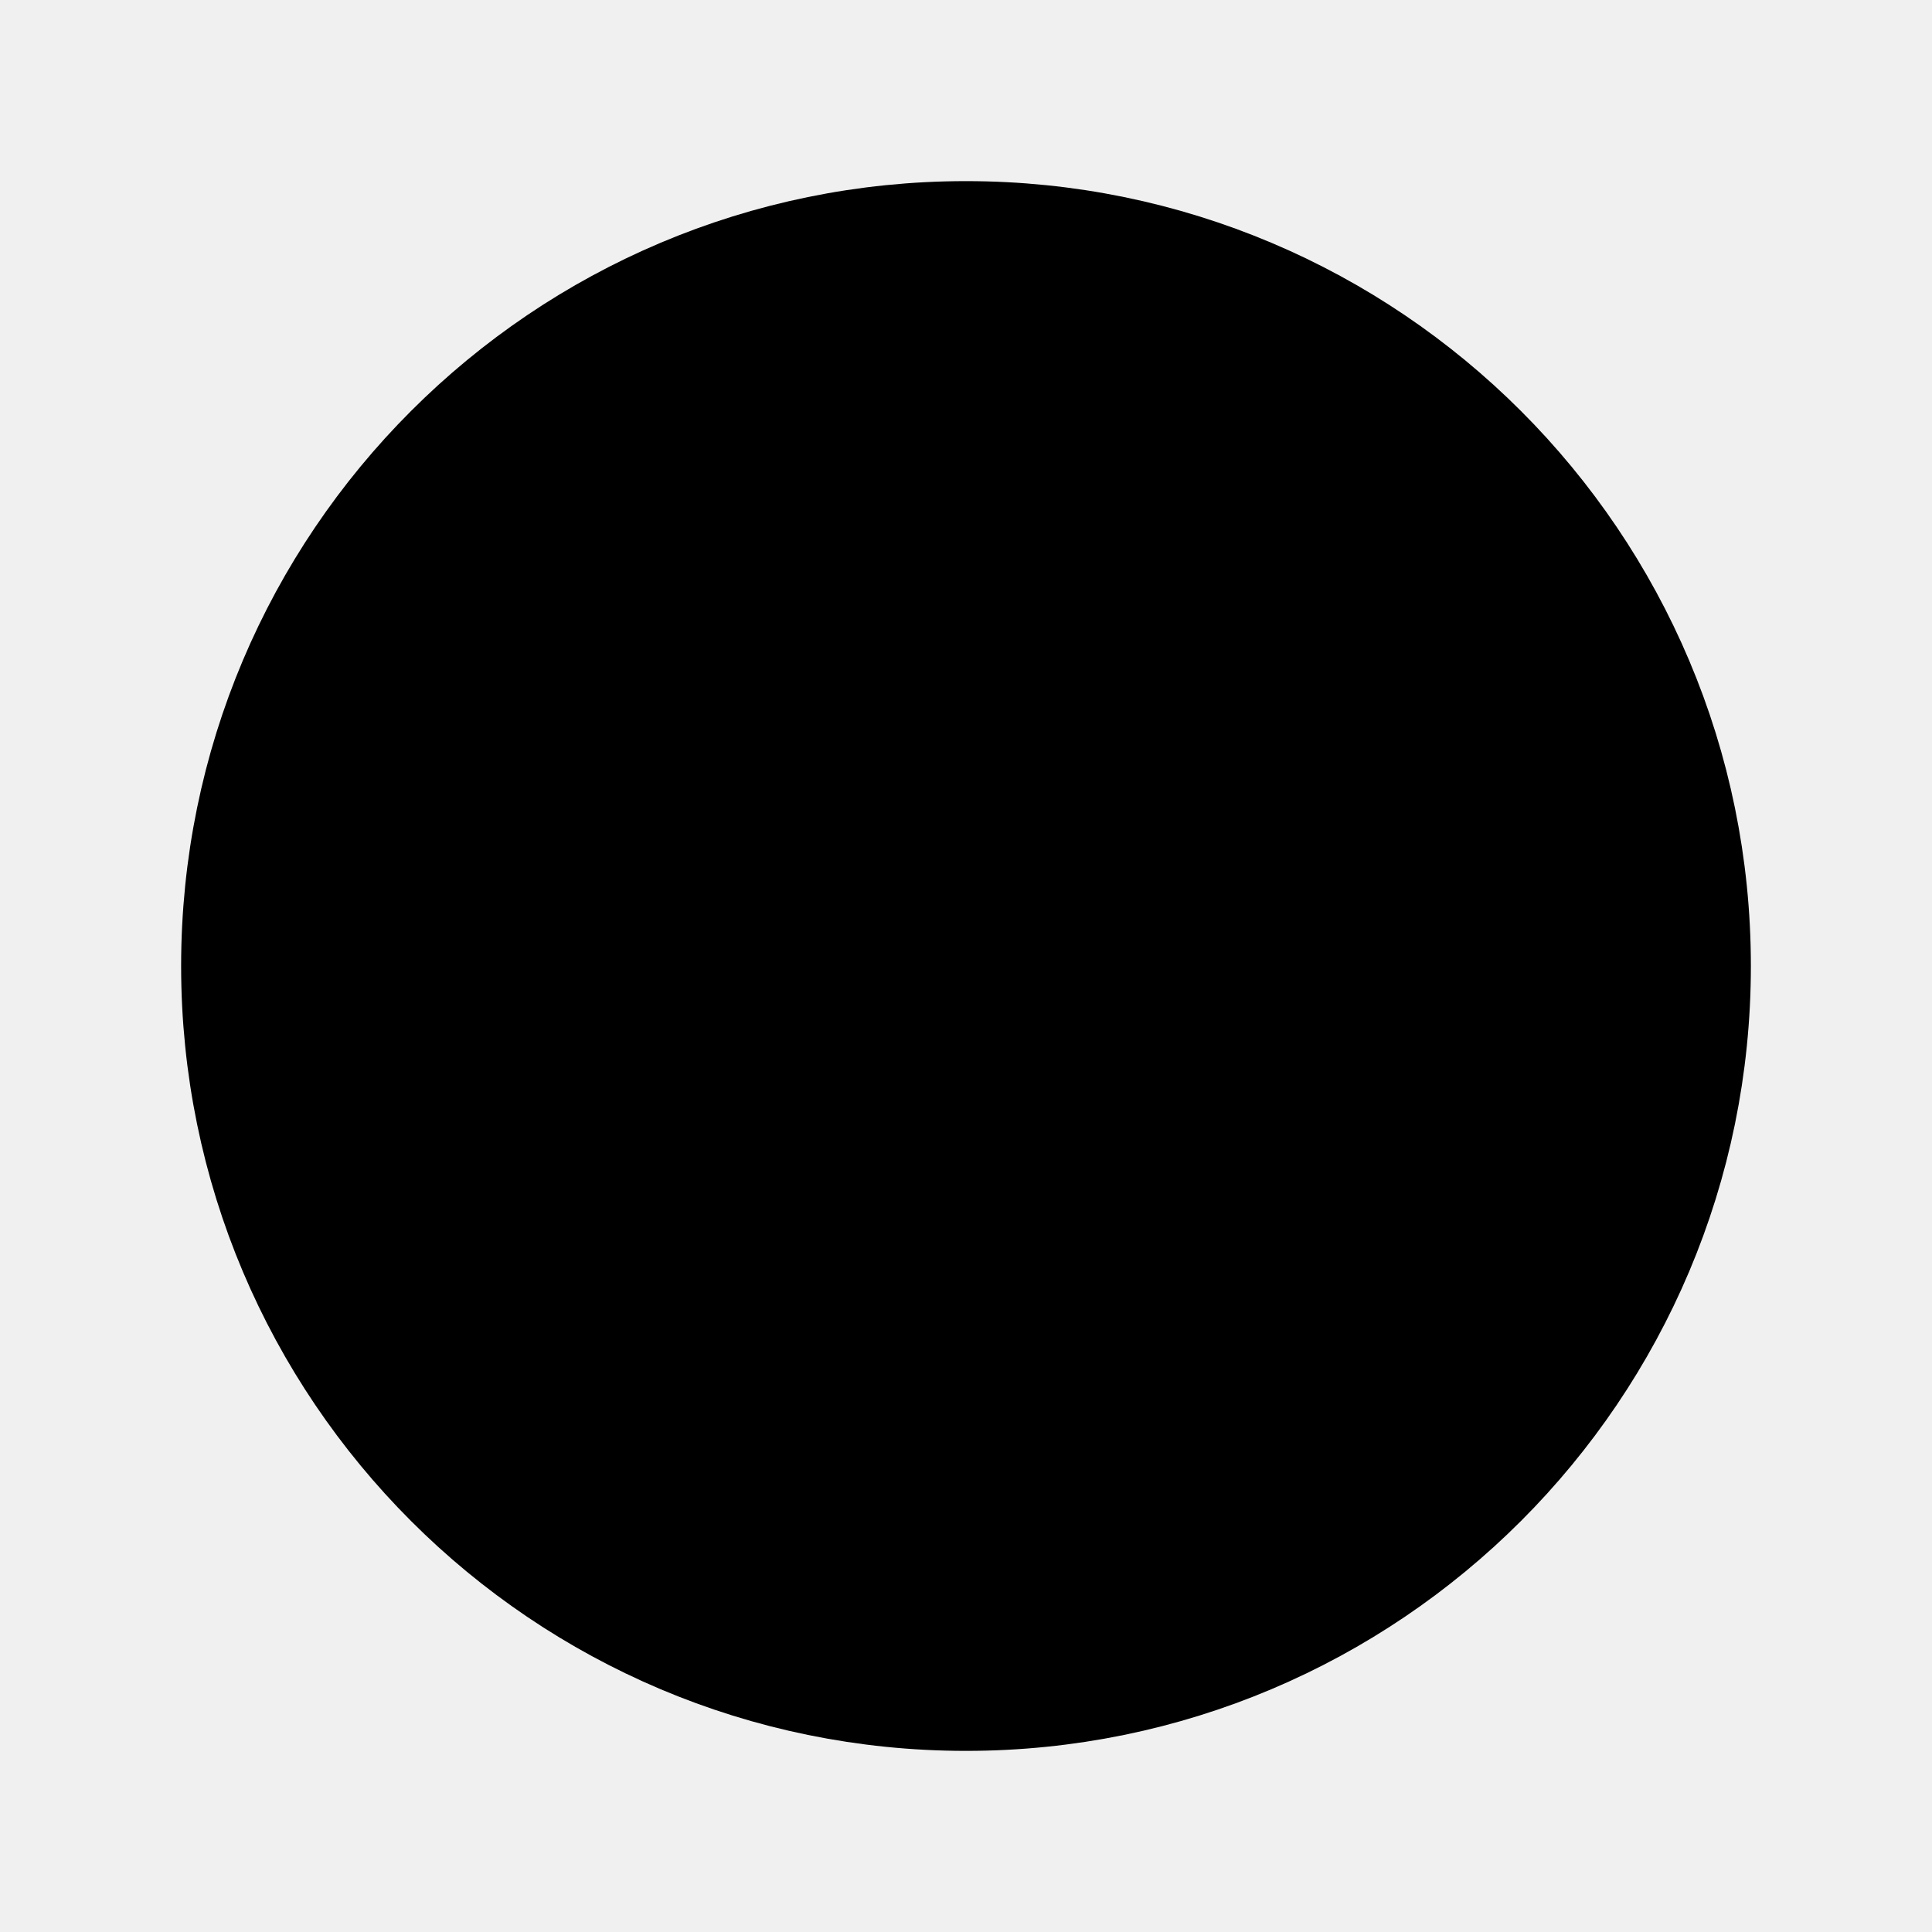
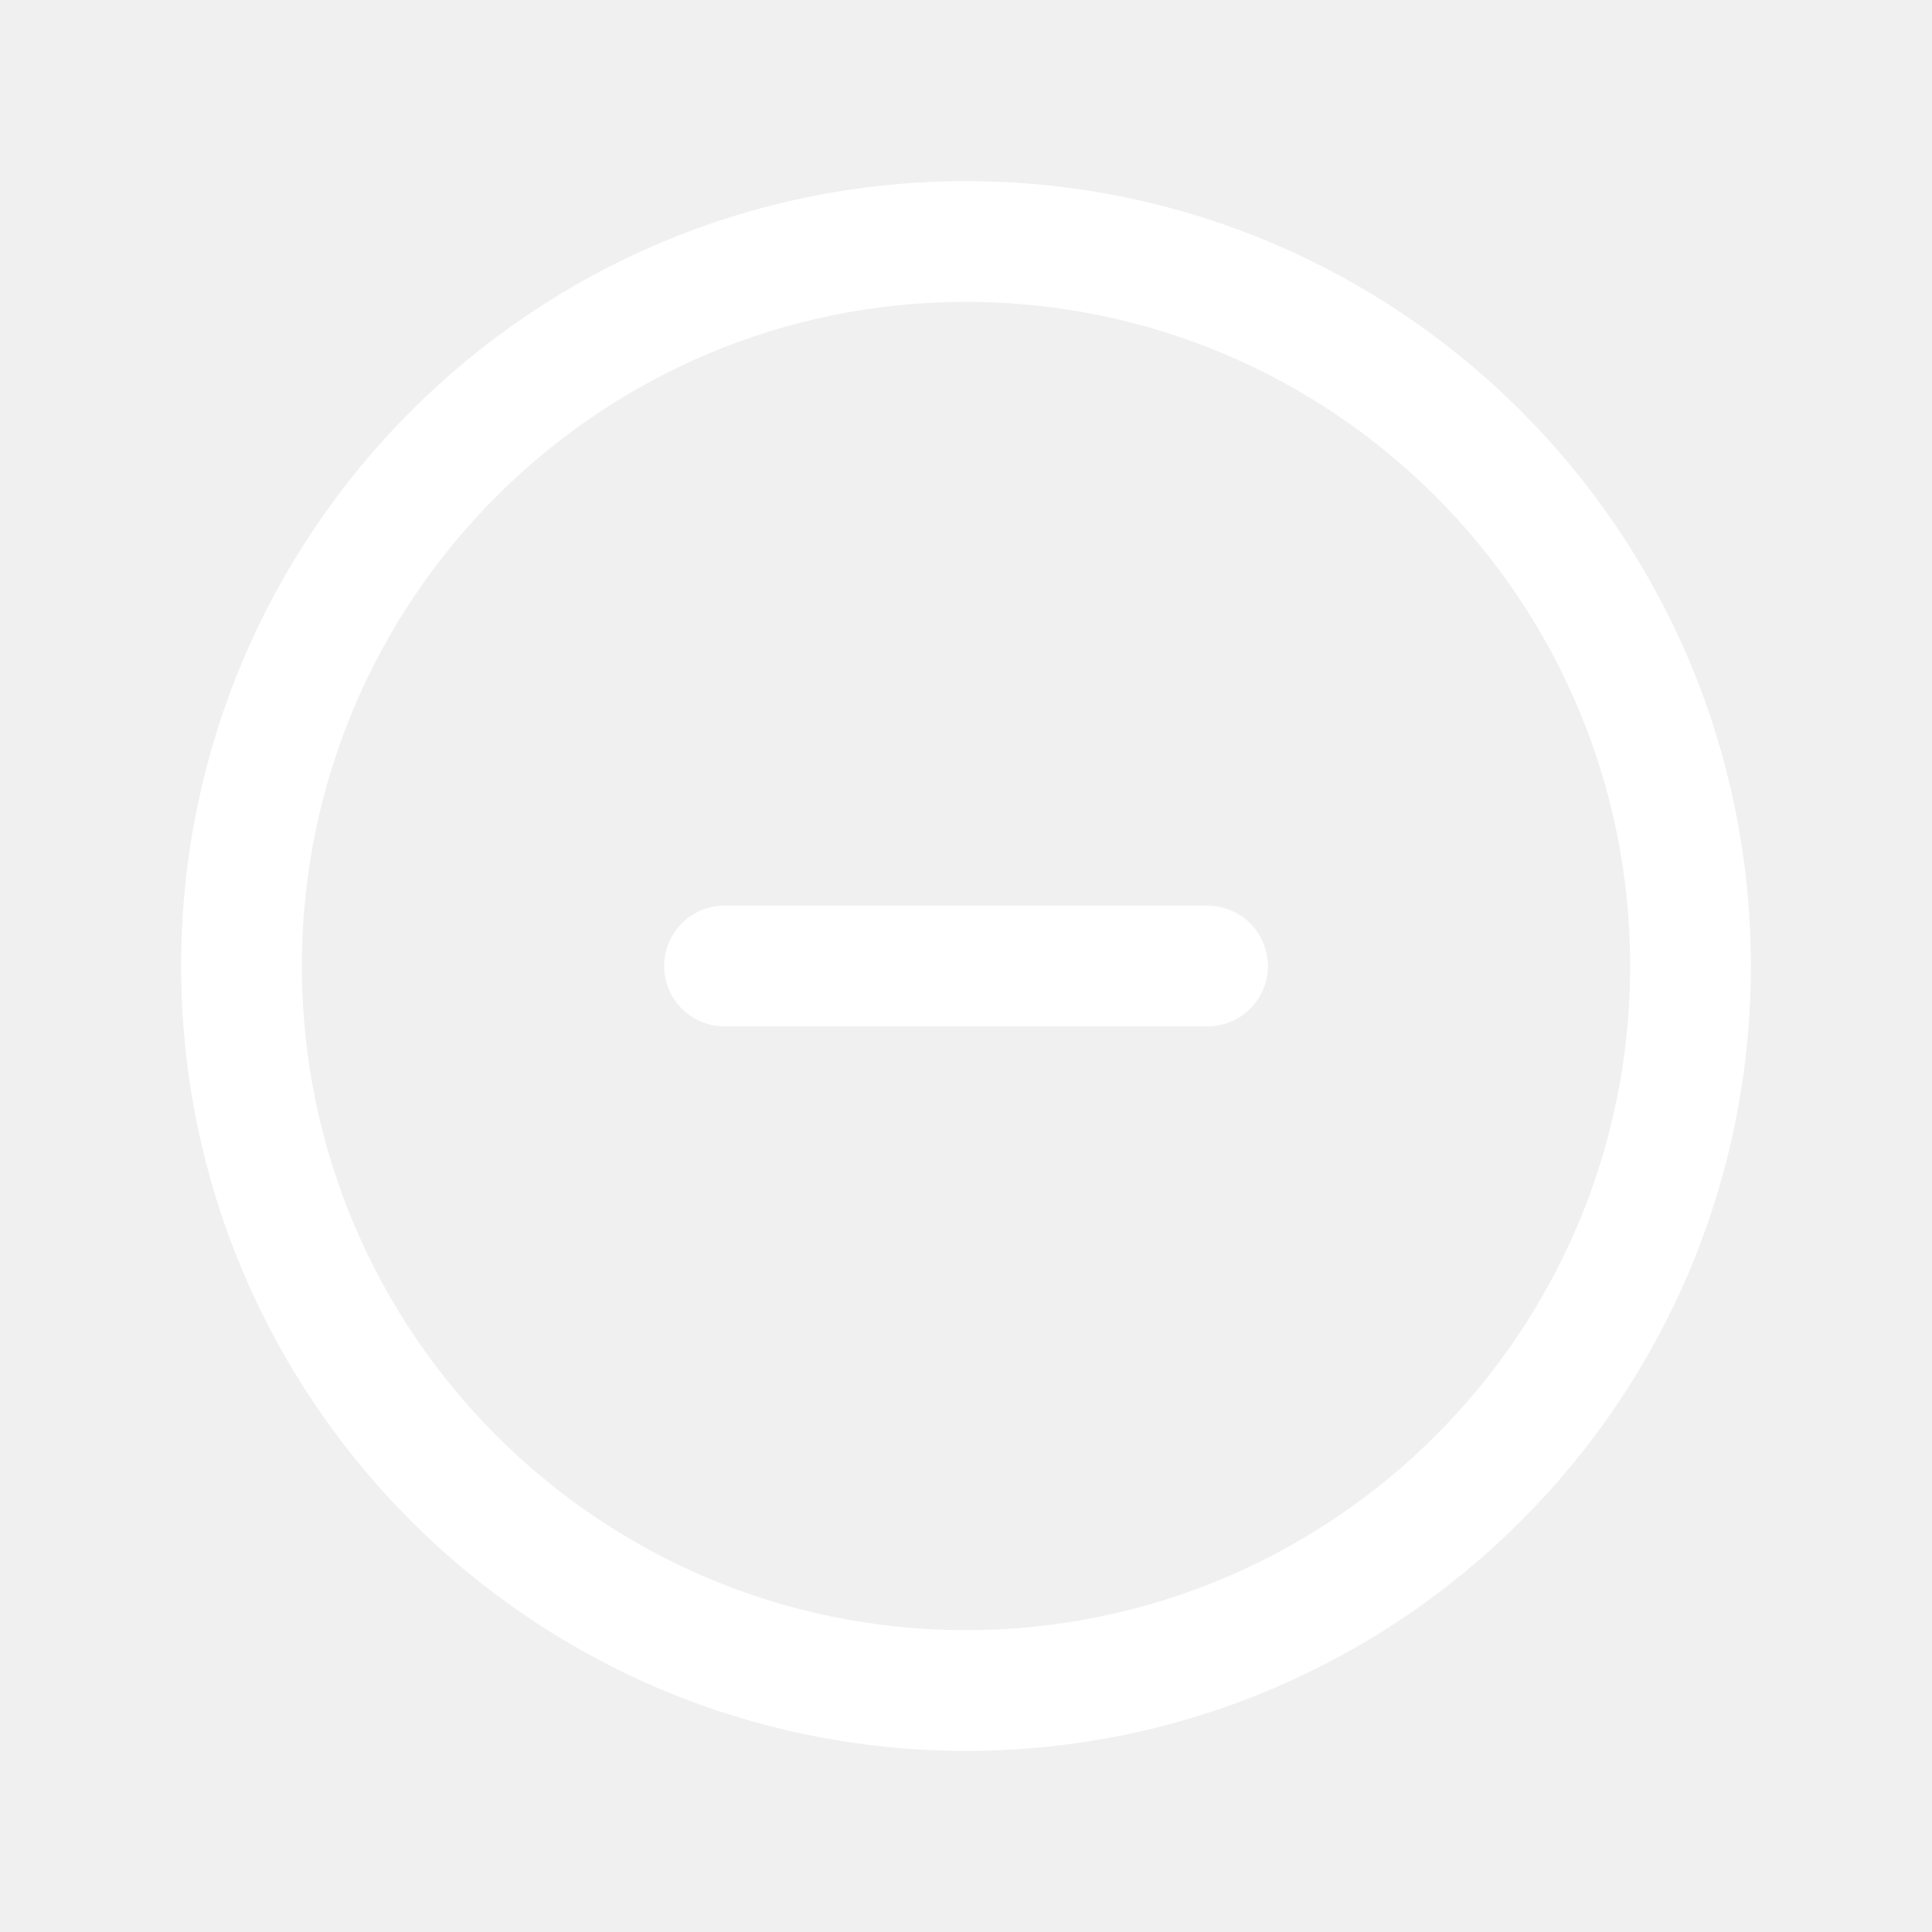
- <svg fill="none" stroke="currentColor" stroke-linecap="round" stroke-linejoin="round" stroke-width="1.5" aria-hidden="true" data-slot="icon" viewBox="0 0 24 24">
-   <path fill="currentColor" d="M15 12H9m12 0a9 9 0 1 1-18 0 9 9 0 0 1 18 0" />
+ <svg xmlns="http://www.w3.org/2000/svg" aria-hidden="true" data-slot="icon" height="24" width="24" viewBox="0 0 24 24">
+   <g fill="#ffffff" class="nc-icon-wrapper">
+     <path stroke-linecap="round" stroke-linejoin="round" d="M15 12H9m12 0a9 9 0 1 1-18 0 9 9 0 0 1 18 0Z" class="nc-icon-wrapper" fill="none" stroke="#ffffff" stroke-width="1.5" />
+   </g>
</svg>
